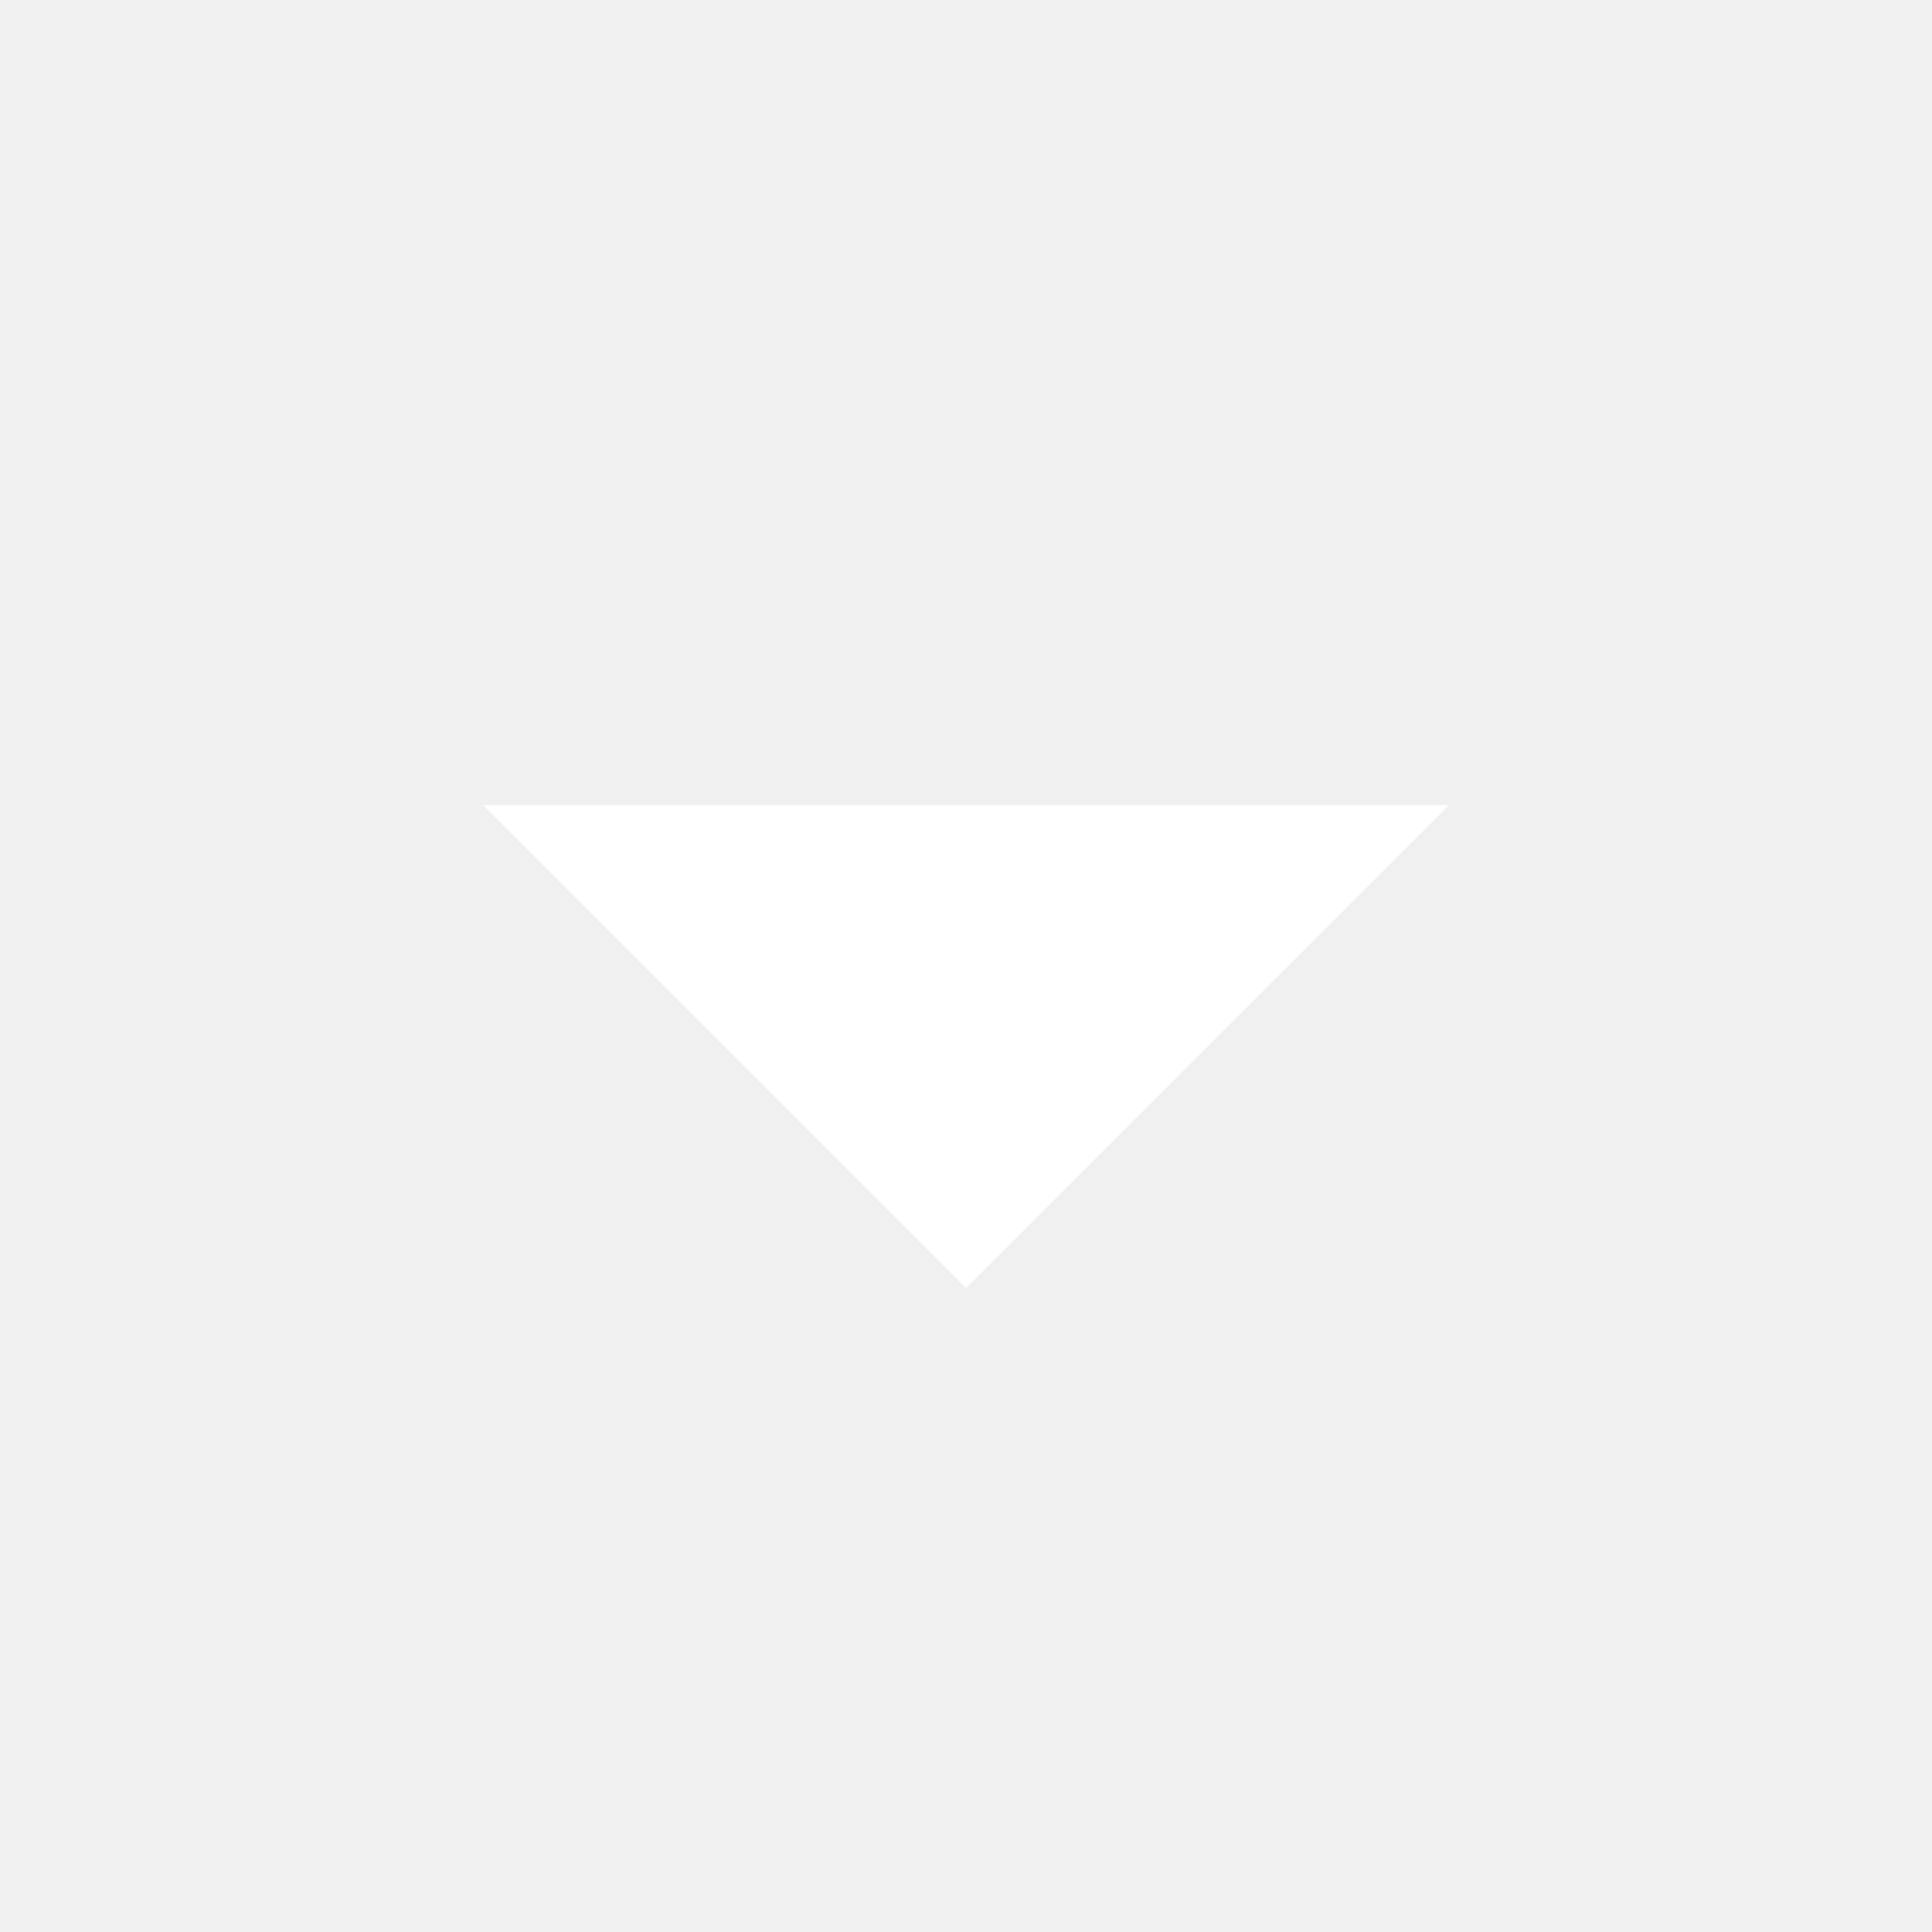
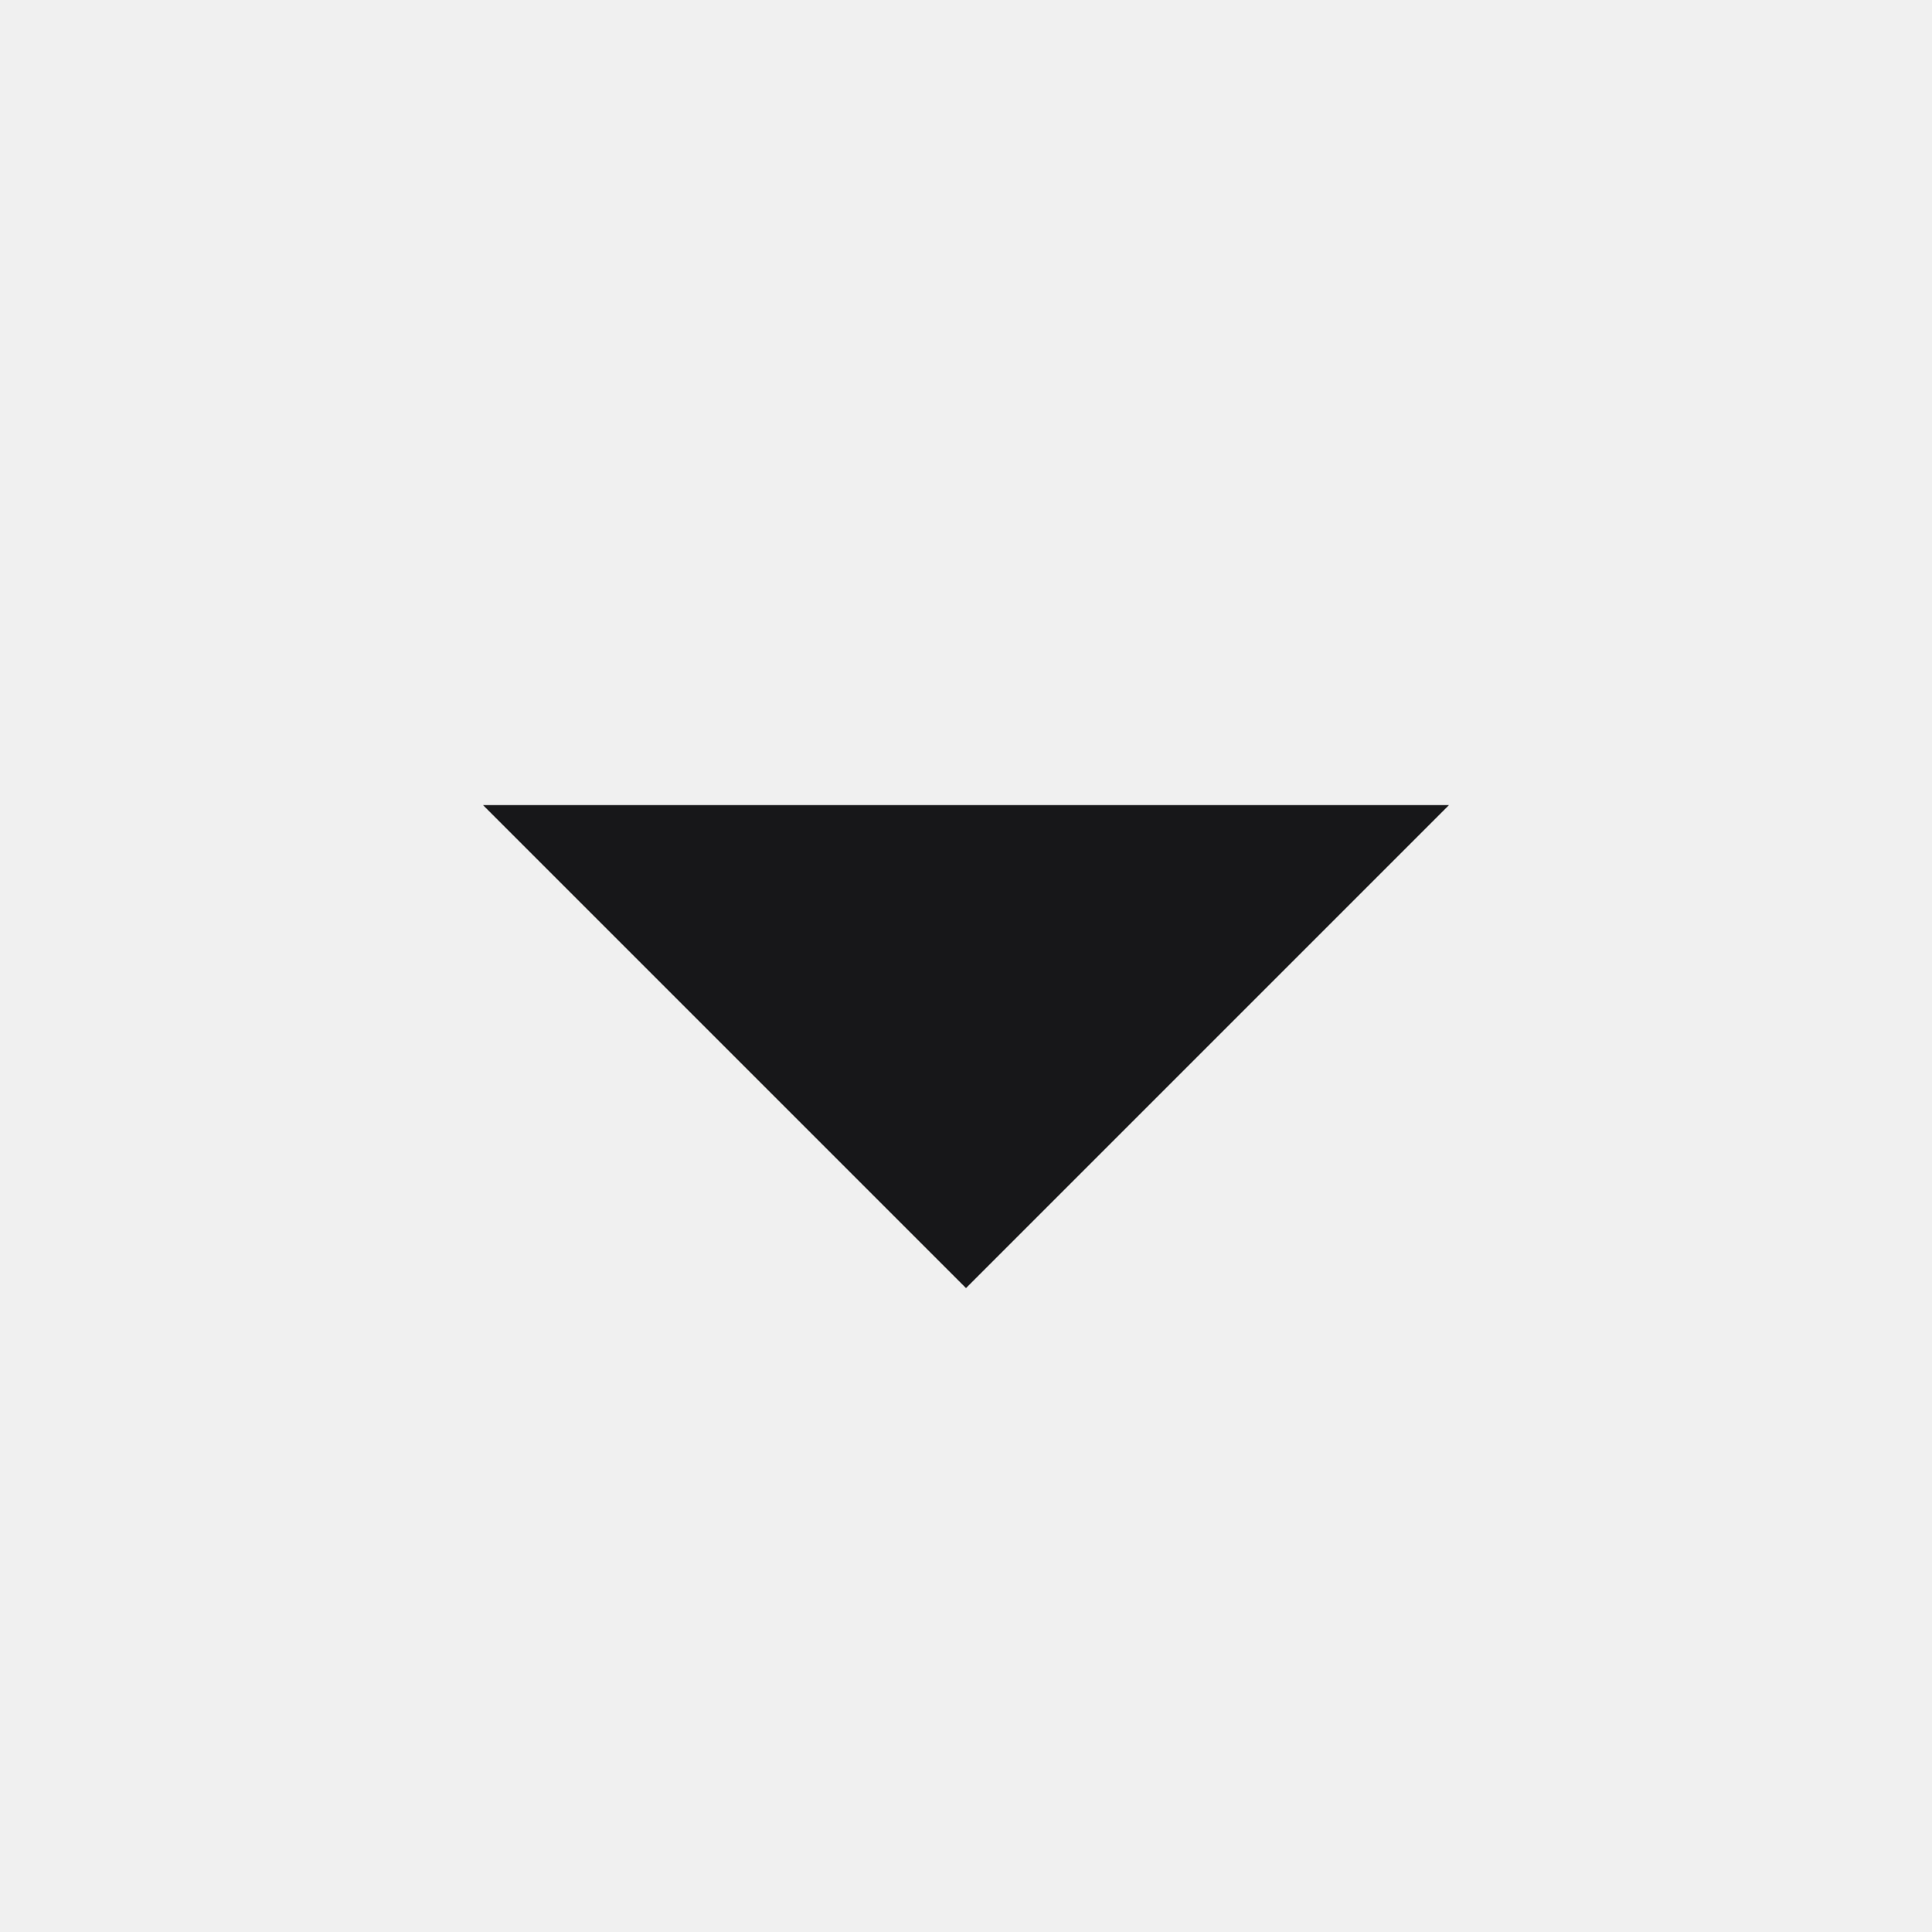
<svg xmlns="http://www.w3.org/2000/svg" width="14" height="14" viewBox="0 0 14 14" fill="none">
  <g clip-path="url(#clip0_1627_36087)">
-     <path d="M7 9.334L3.5 5.834H10.5L7 9.334Z" fill="white" />
+     <path d="M7 9.334L3.5 5.834H10.5L7 9.334Z" fill="#171719" />
  </g>
  <defs>
    <clipPath id="clip0_1627_36087">
-       <rect width="14" height="14" fill="white" />
+       <rect width="14" height="14" fill="#171719" />
    </clipPath>
  </defs>
</svg>
